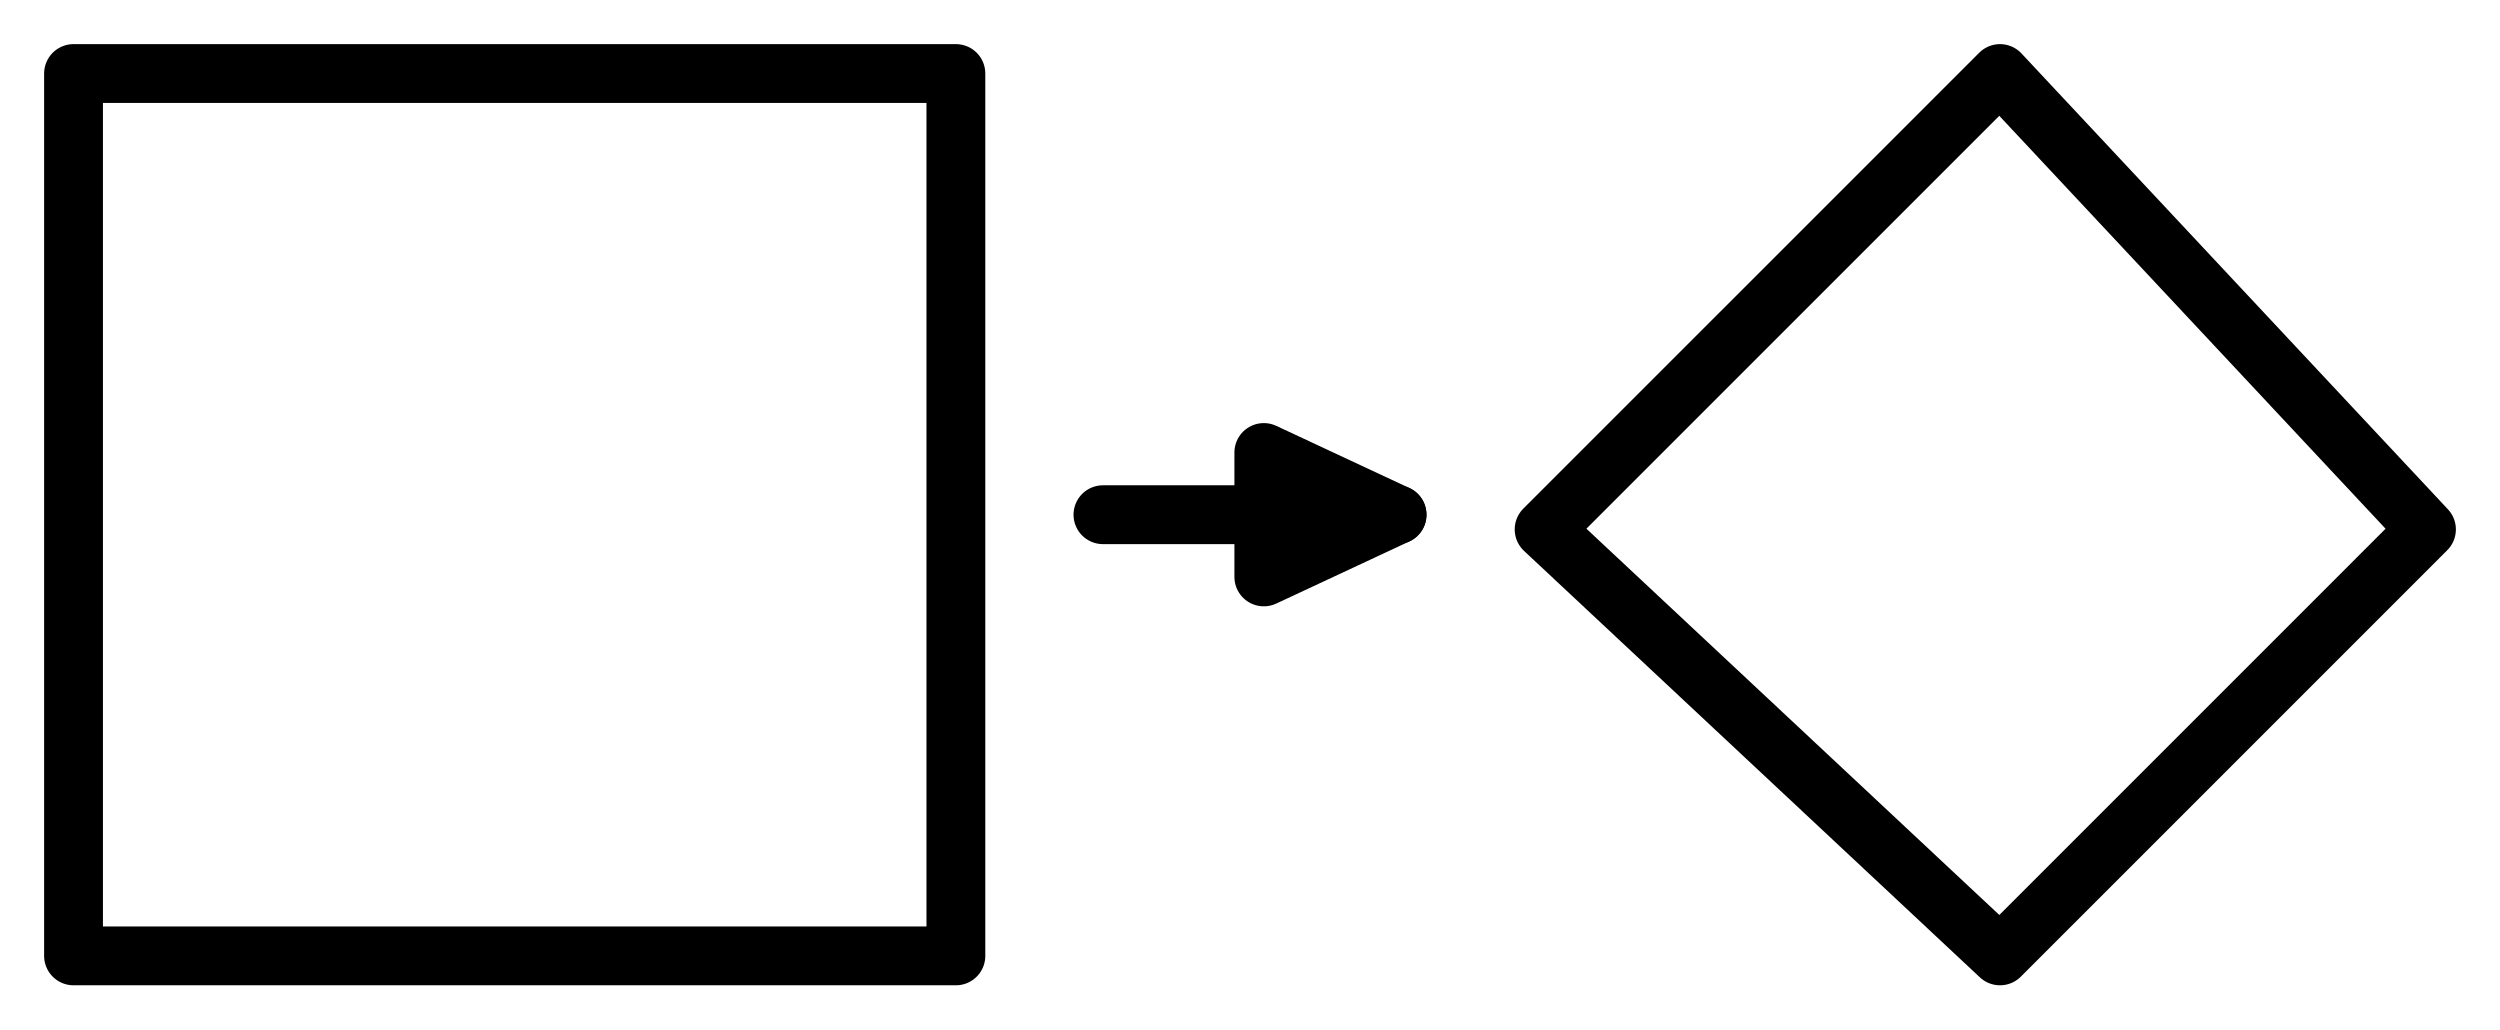
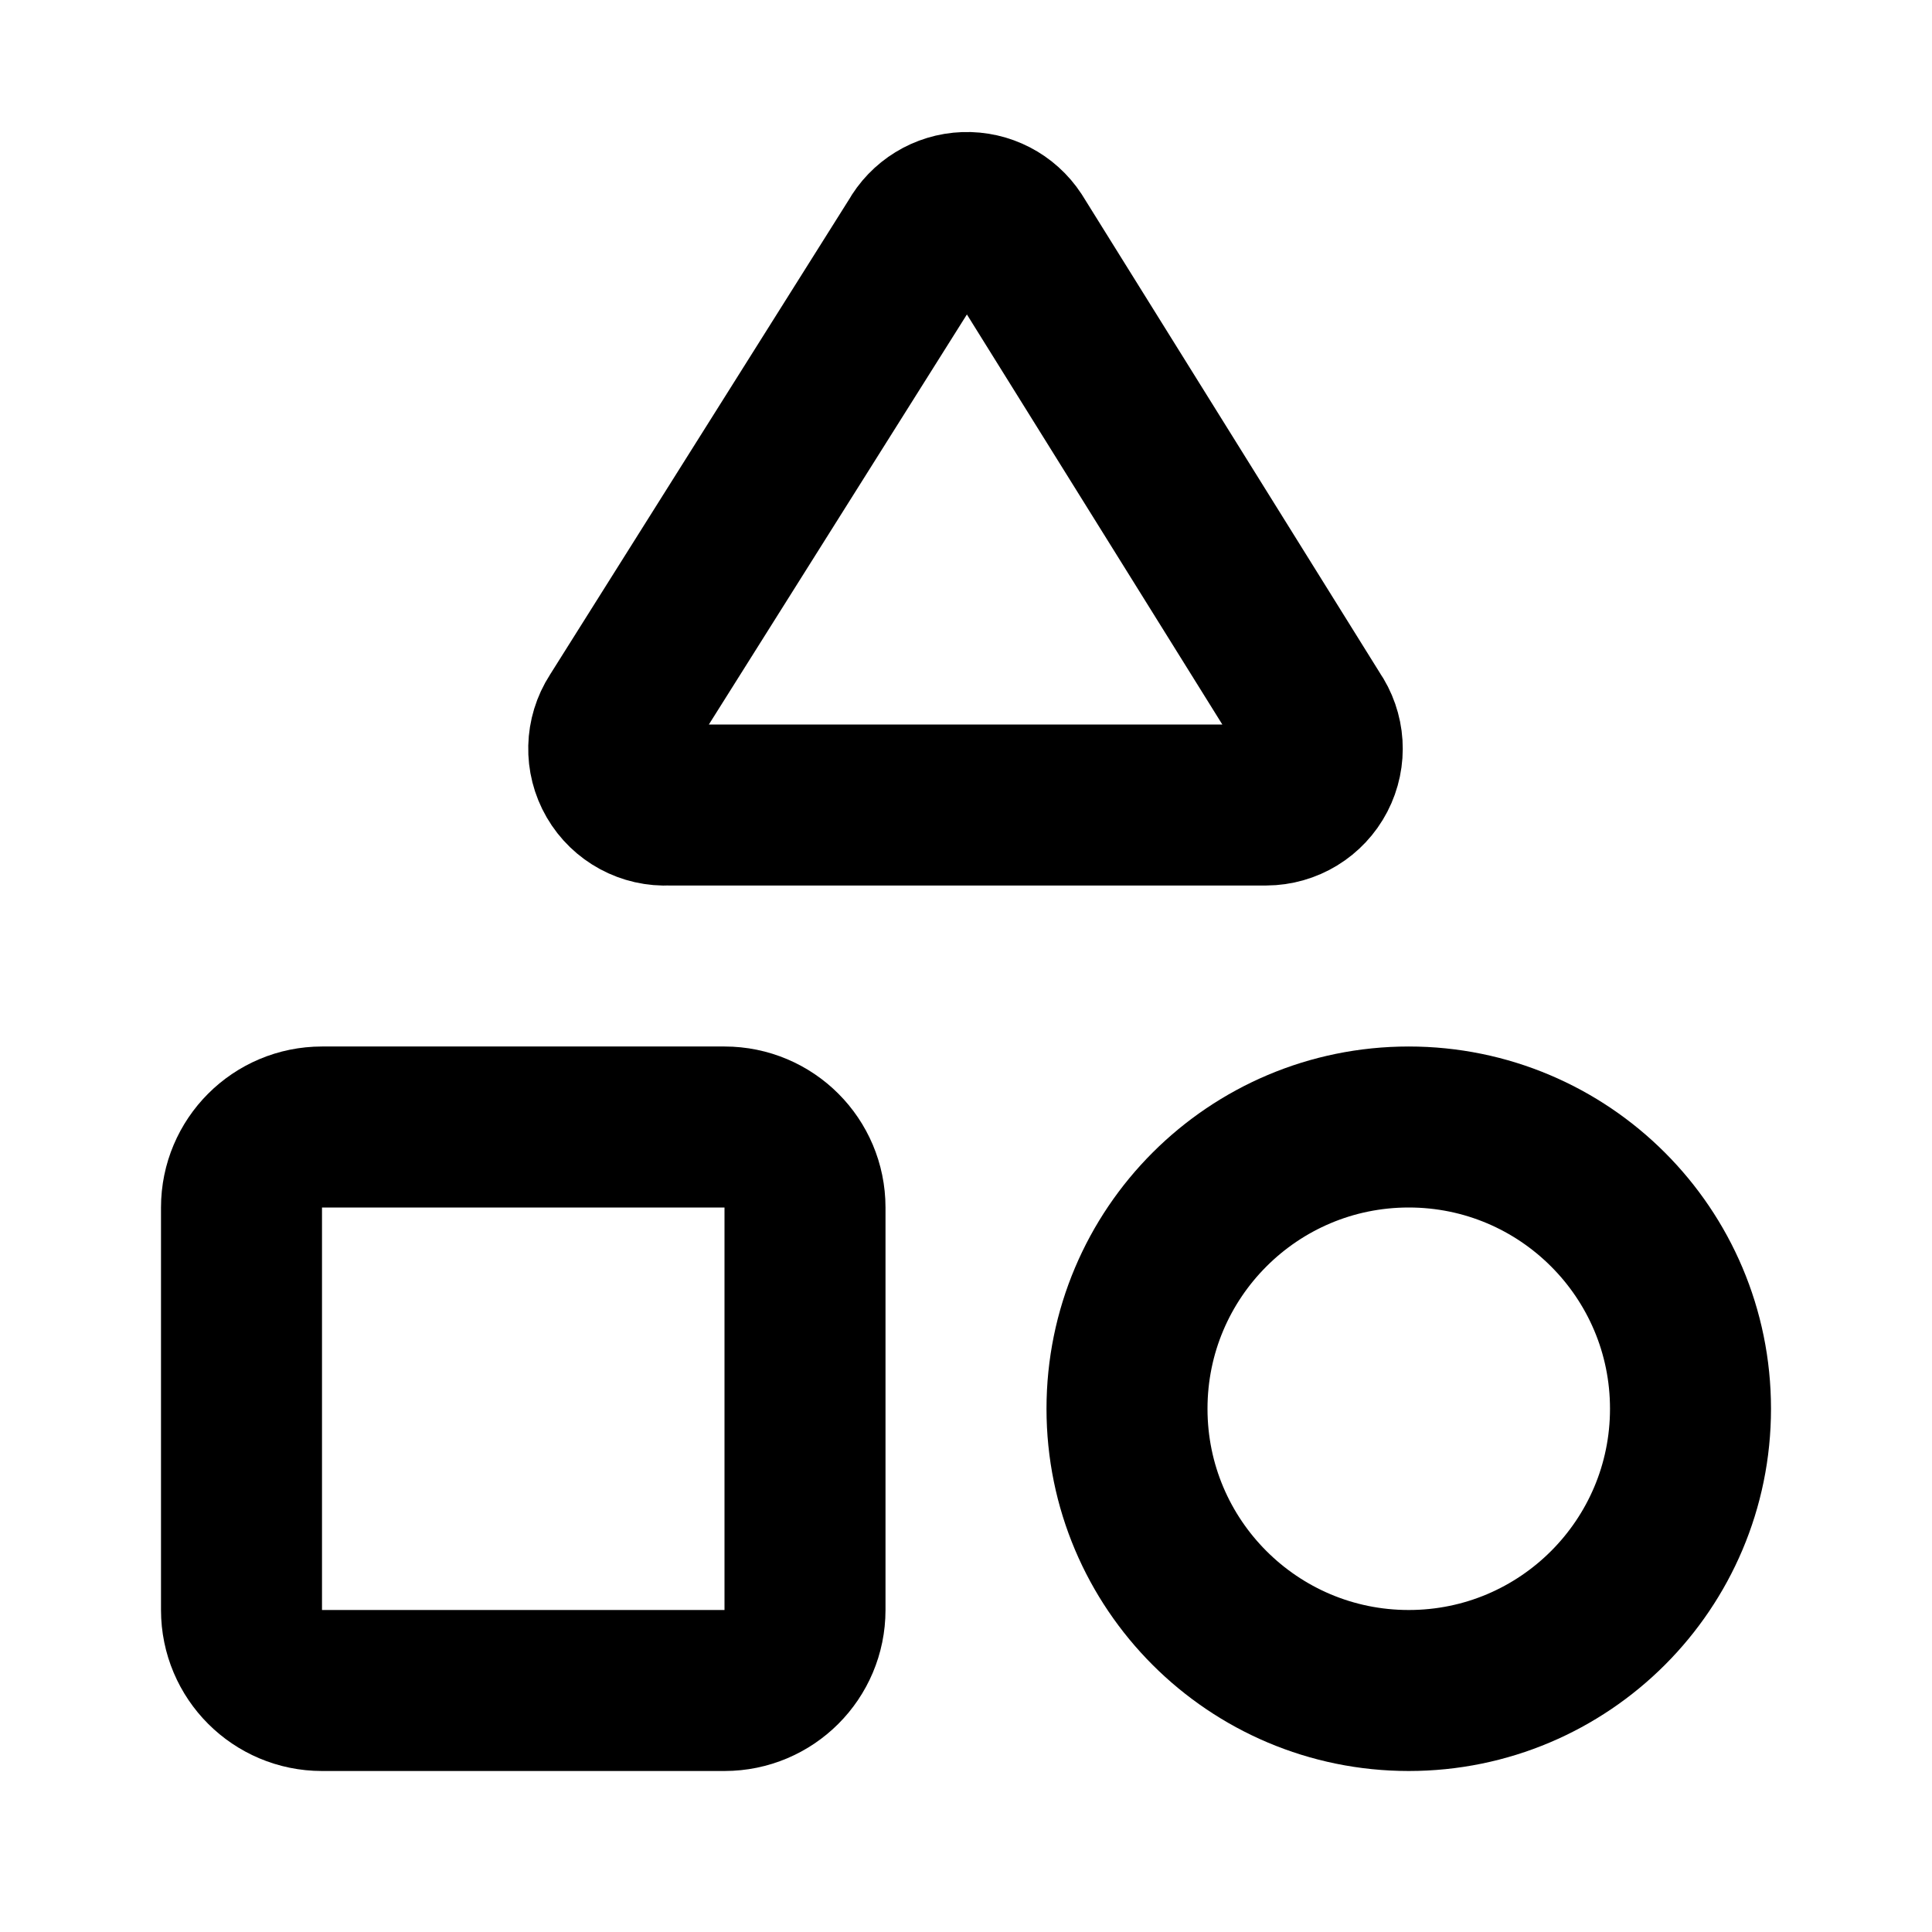
- <svg xmlns="http://www.w3.org/2000/svg" viewBox="5 5 170 70" stroke="#000">
-   <path fill="none" stroke-linecap="round" stroke-width="4" d="M10 10h60m-60 0h60m0 0v60m0-60v60m0 0H10m60 0H10m0 0V10m0 60V10M141 10c6.47 6.91 12.94 13.83 29 31m-29-31c9.29 9.93 18.57 19.86 29 31m0 0-29 29m29-29-29 29m0 0c-10.49-9.82-20.99-19.64-31-29m31 29c-7.35-6.88-14.71-13.76-31-29m0 0 31-31m-31 31 31-31" />
-   <g stroke-linecap="round">
-     <path fill="none" stroke-width="4" d="M80 40h20m-20 0h20" />
-     <path fill-rule="evenodd" stroke-width="0" d="m100 40-9.06 4.23v-8.46L100 40" />
-     <path fill="none" stroke-width="4" d="M100 40c-3.14 1.47-6.29 2.93-9.06 4.23M100 40c-3.13 1.46-6.27 2.92-9.06 4.23m0 0v-8.46m0 8.46v-8.46m0 0c3.38 1.58 6.76 3.16 9.06 4.23m-9.06-4.23c2.17 1.02 4.34 2.03 9.06 4.23m0 0s0 0 0 0m0 0s0 0 0 0" />
-   </g>
+ <svg xmlns="http://www.w3.org/2000/svg" width="24" height="24" viewBox="0 0 24 24" fill="none" stroke="currentColor" stroke-width="2" stroke-linecap="round" stroke-linejoin="round" class="svg-icon lucide-shapes">
+   <path d="M8.3 10a.7.7 0 0 1-.626-1.079L11.4 3a.7.7 0 0 1 1.198-.043L16.3 8.9a.7.7 0 0 1-.572 1.1Z" />
+   <rect x="3" y="14" width="7" height="7" rx="1" />
+   <circle cx="17.5" cy="17.5" r="3.5" />
</svg>
